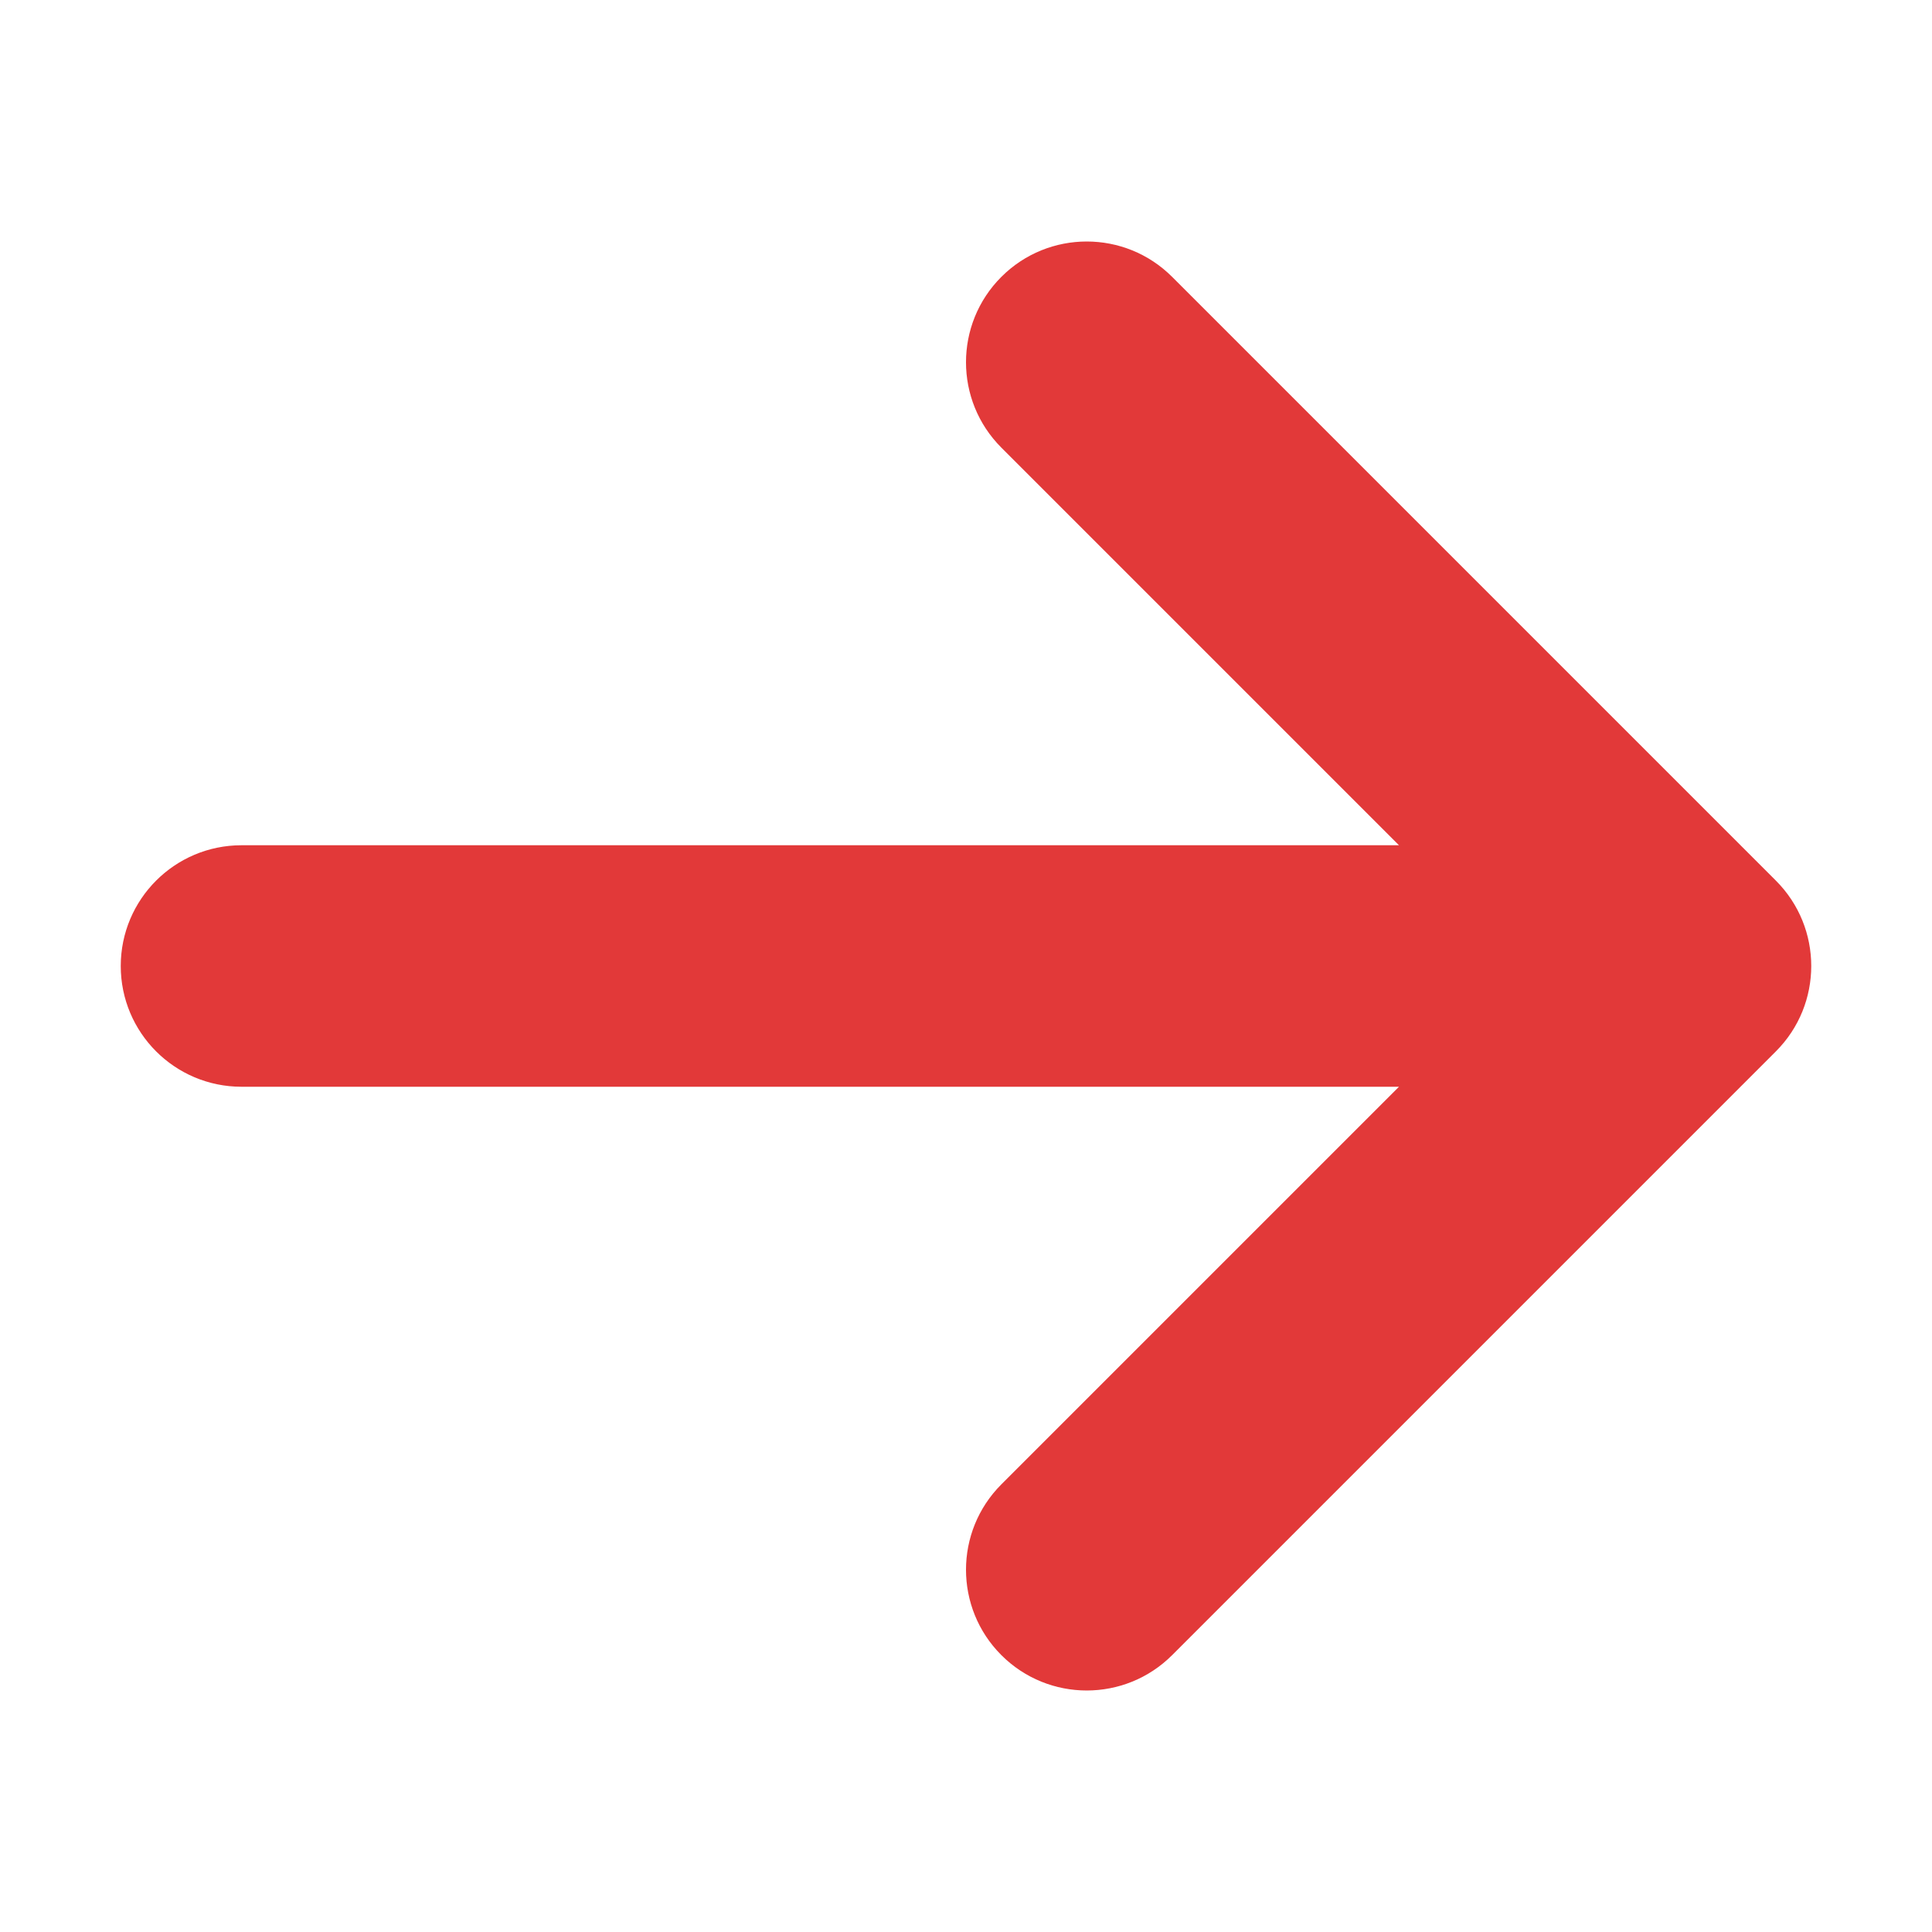
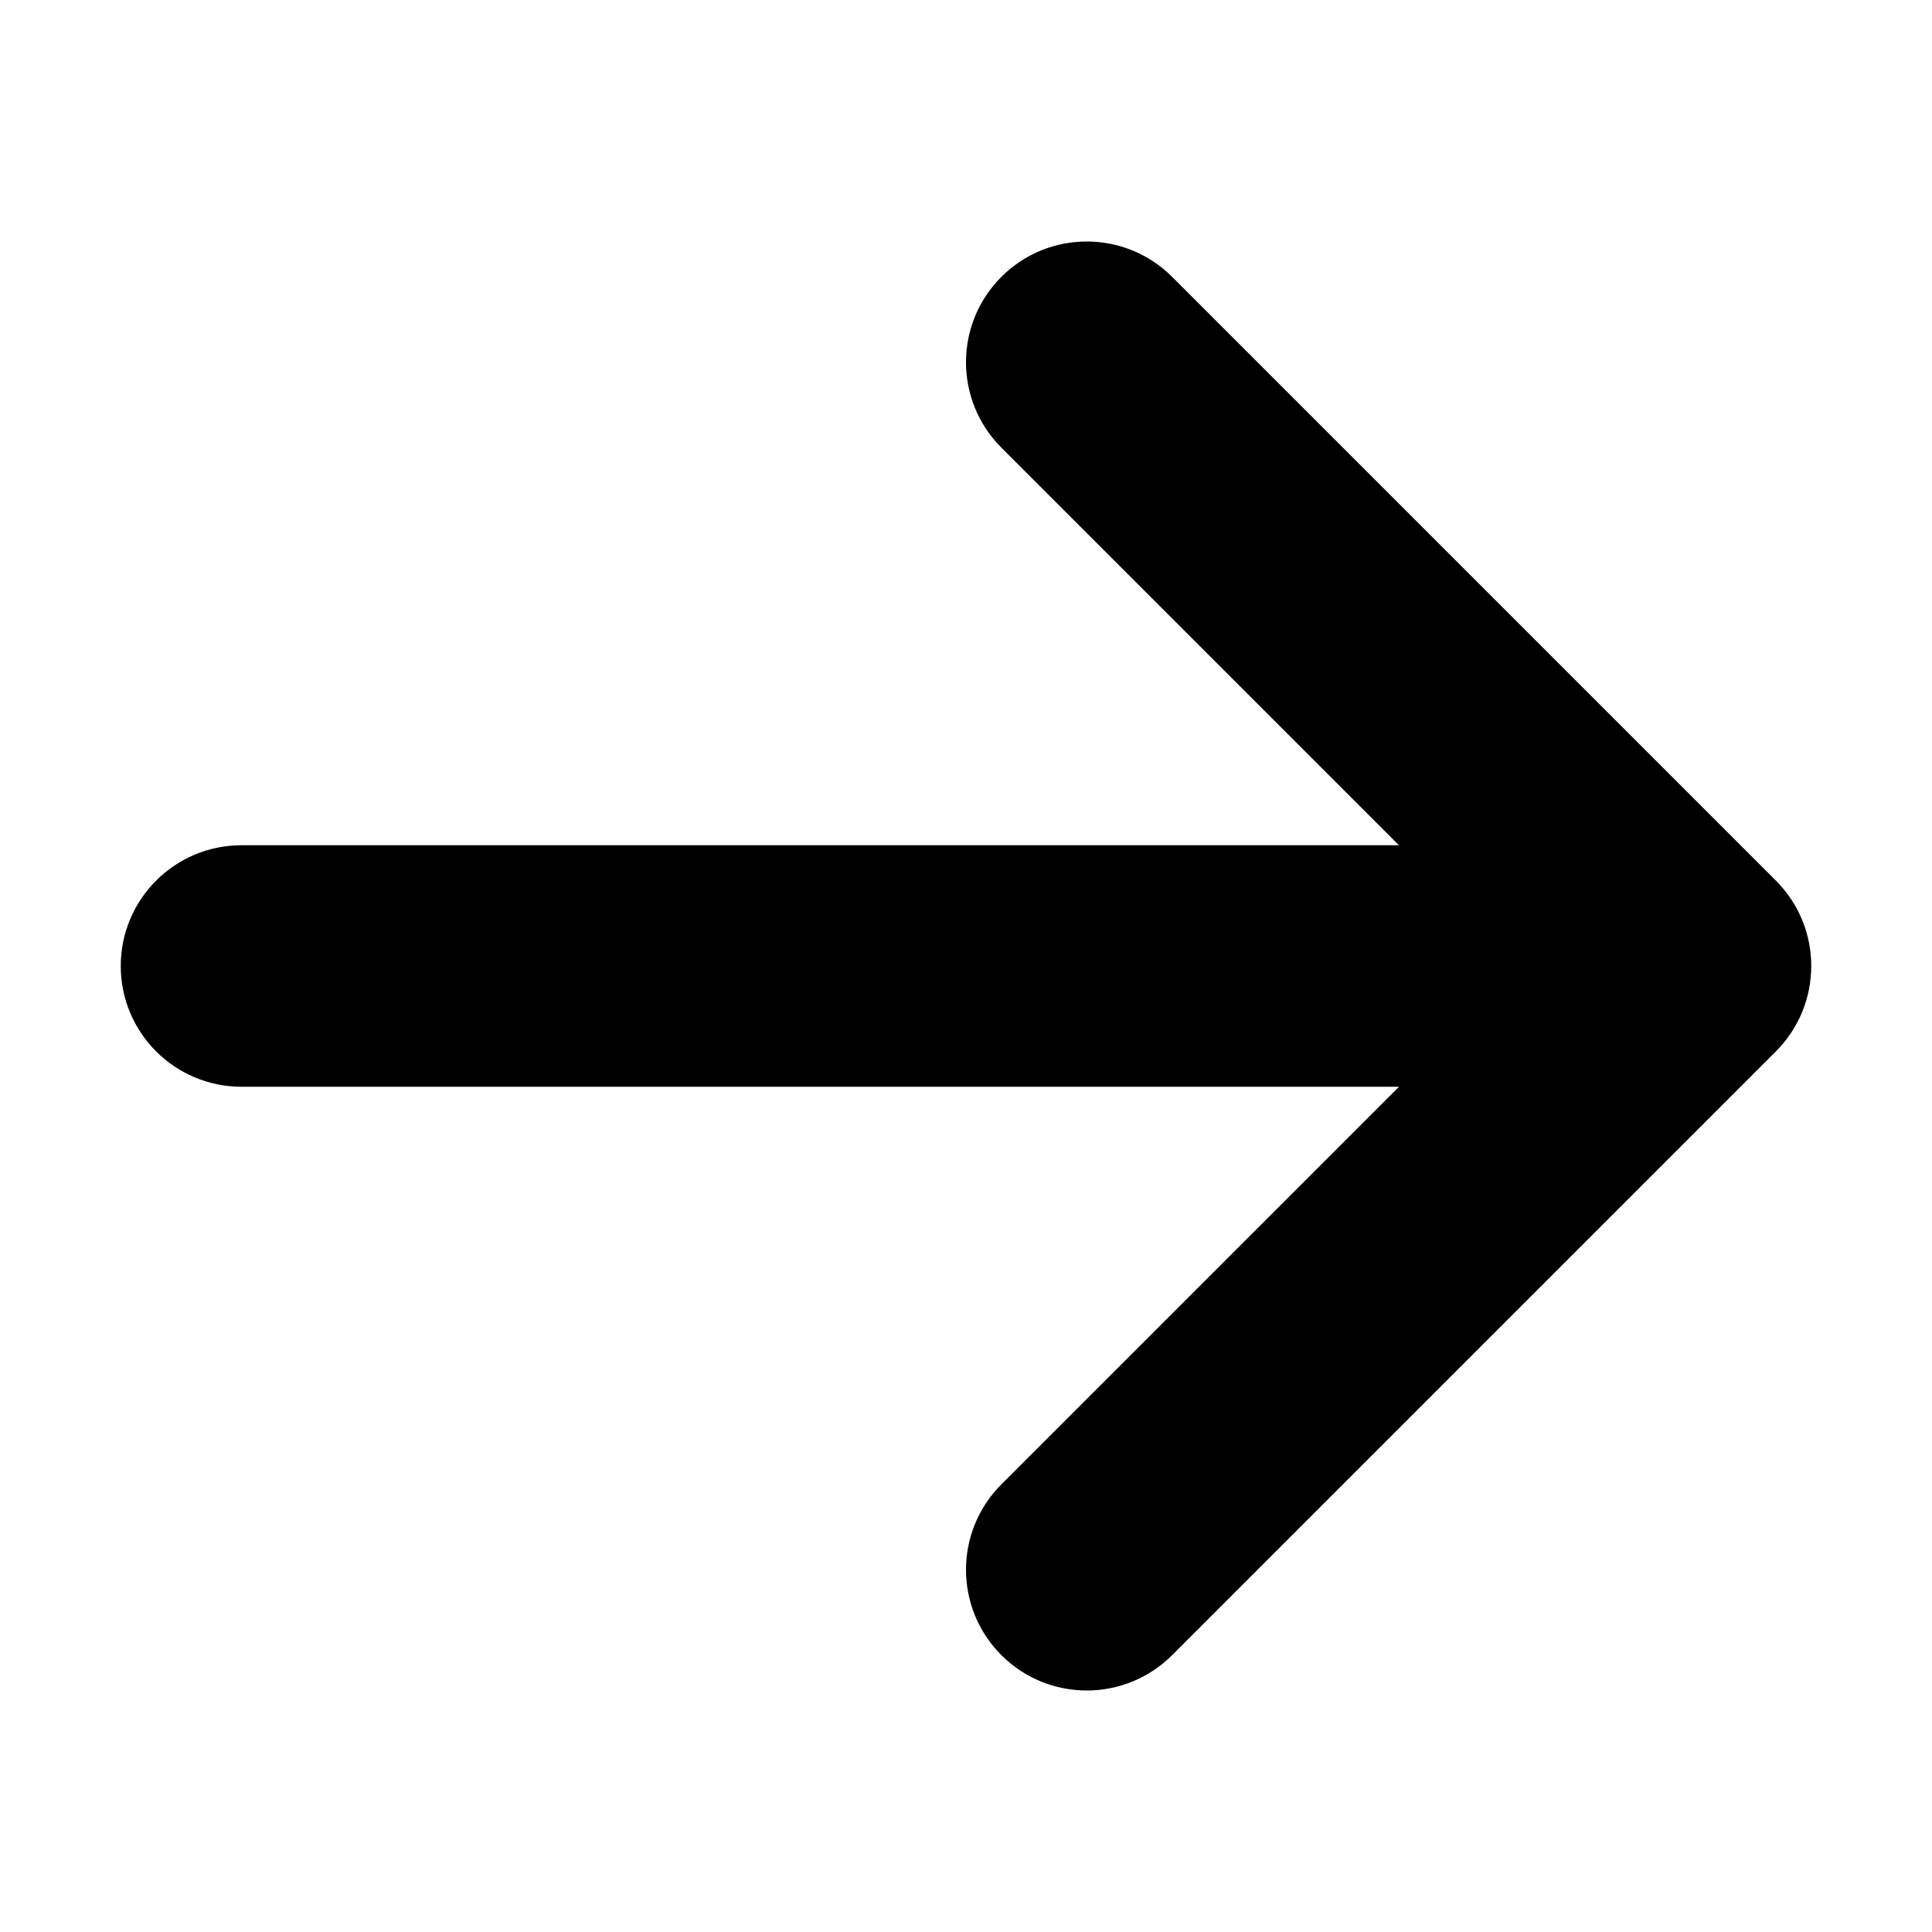
- <svg xmlns="http://www.w3.org/2000/svg" width="512" height="512" viewBox="0 0 512 512" fill="none">
-   <path d="M310.627 438.627L470.627 278.627C483.124 266.131 483.124 245.869 470.627 233.372L310.627 73.372C298.13 60.876 277.869 60.876 265.372 73.372C252.875 85.868 252.875 106.13 265.372 118.627L370.745 224H64C46.327 224 32 238.327 32 256C32 273.673 46.327 288 64 288H370.745L265.372 393.373C259.124 399.621 256 407.811 256 416C256 424.189 259.124 432.379 265.372 438.627C277.869 451.124 298.13 451.124 310.627 438.627Z" fill="#E23939" />
+ <svg xmlns="http://www.w3.org/2000/svg" width="512" height="512" viewBox="0 0 512 512">
+   <path d="M310.627 438.627L470.627 278.627C483.124 266.131 483.124 245.869 470.627 233.372L310.627 73.372C298.13 60.876 277.869 60.876 265.372 73.372C252.875 85.868 252.875 106.13 265.372 118.627L370.745 224H64C46.327 224 32 238.327 32 256C32 273.673 46.327 288 64 288H370.745L265.372 393.373C259.124 399.621 256 407.811 256 416C256 424.189 259.124 432.379 265.372 438.627C277.869 451.124 298.13 451.124 310.627 438.627Z" />
</svg>
